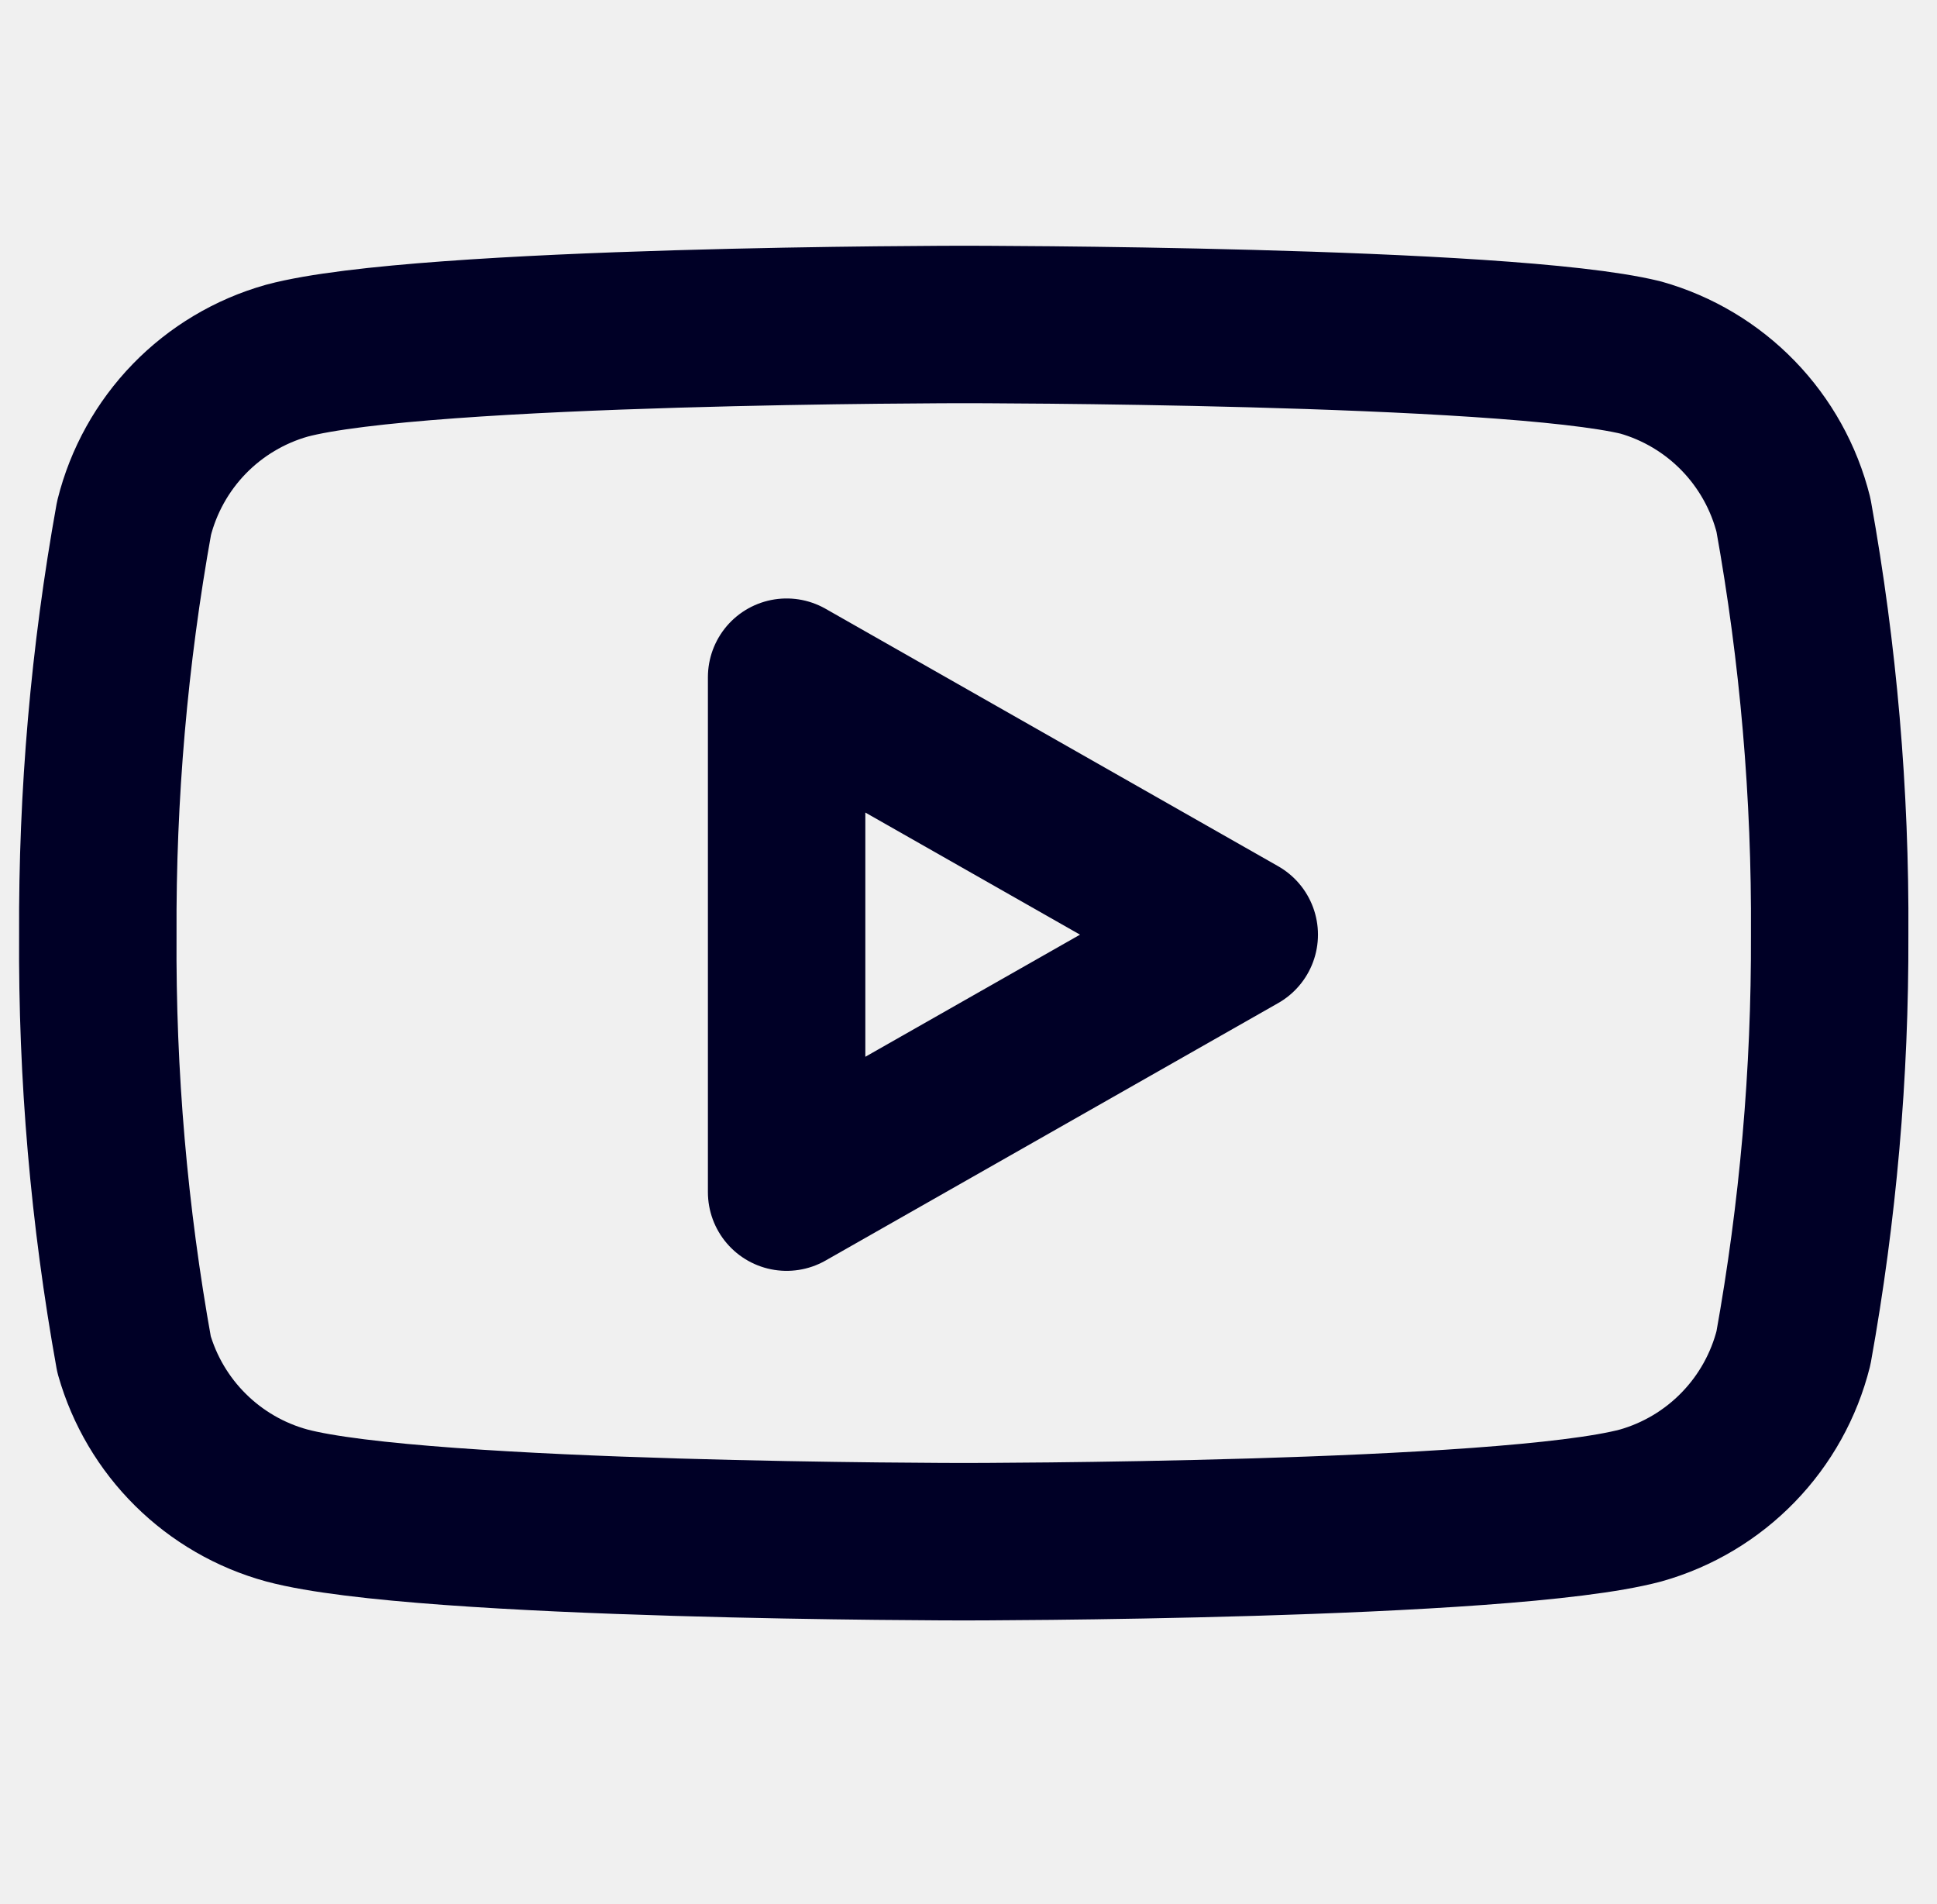
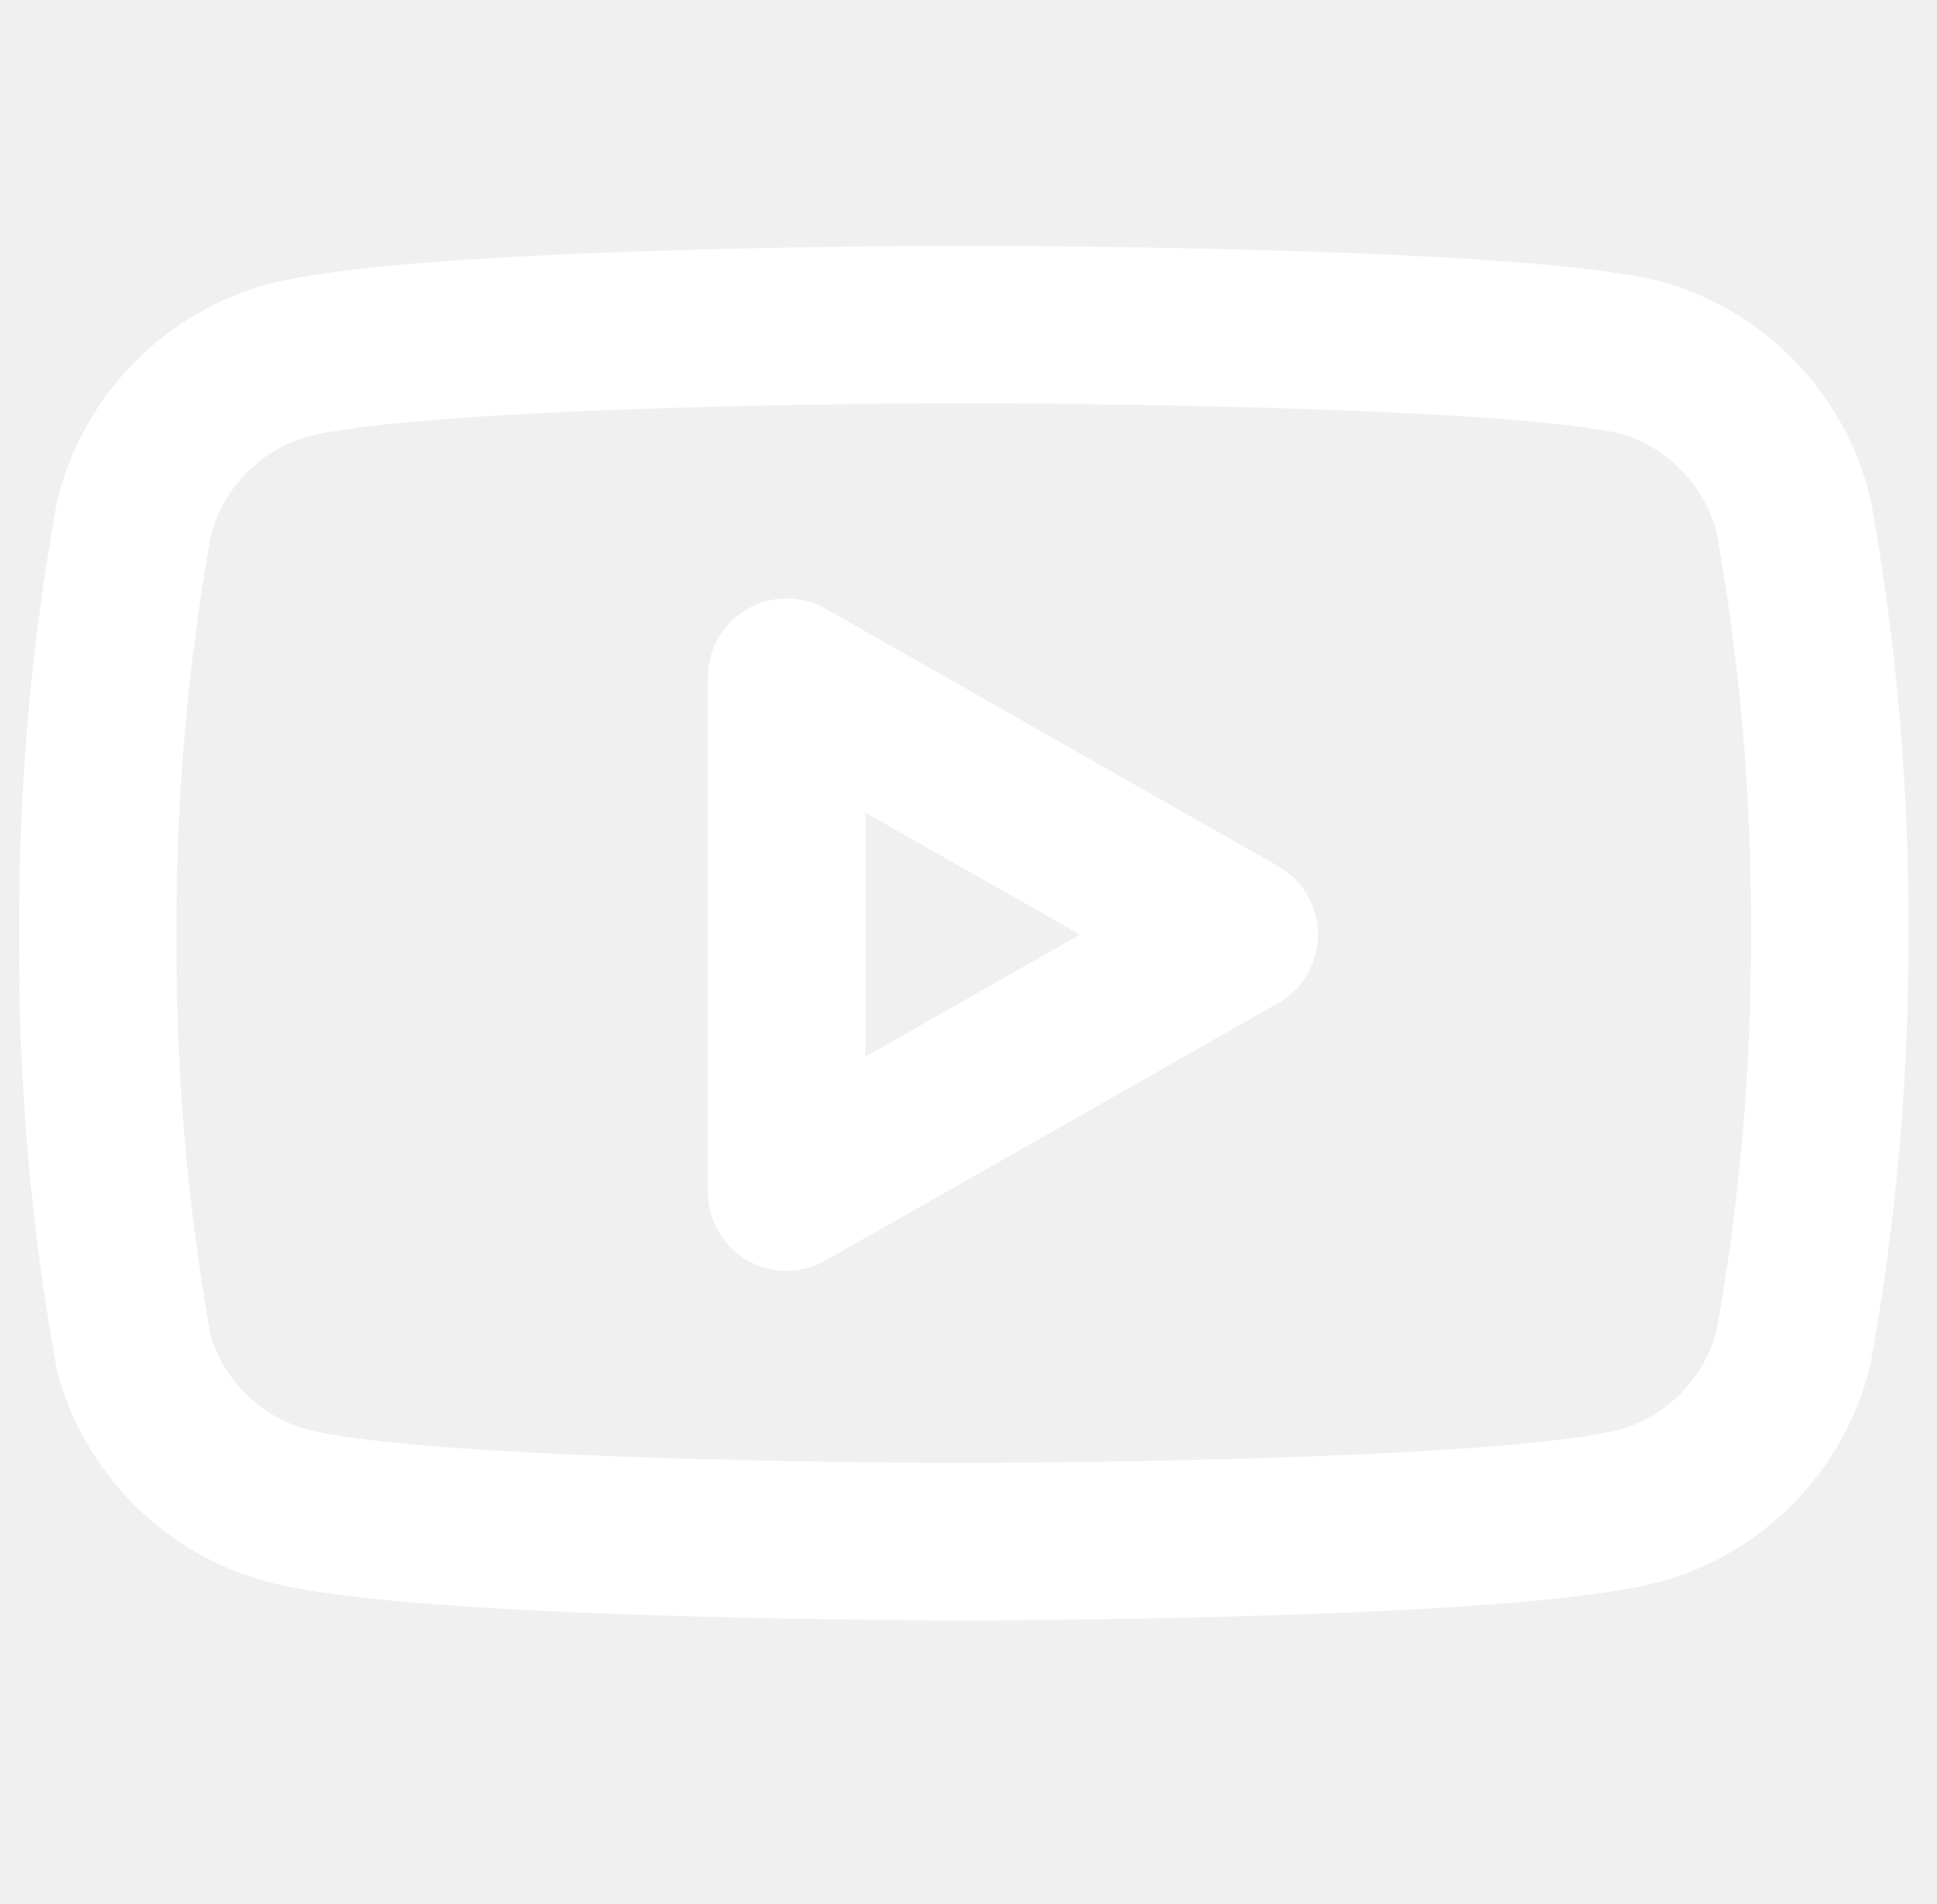
<svg xmlns="http://www.w3.org/2000/svg" width="58" height="57" viewBox="0 0 58 57" fill="none">
  <g clip-path="url(#clip0_1017_1131)">
-     <path d="M53.702 15.419C53.421 14.3 52.851 13.275 52.048 12.447C51.245 11.619 50.238 11.018 49.129 10.704C45.074 9.714 28.857 9.714 28.857 9.714C28.857 9.714 12.64 9.714 8.586 10.799C7.476 11.113 6.469 11.714 5.666 12.541C4.863 13.369 4.293 14.394 4.013 15.513C3.271 19.627 2.908 23.801 2.929 27.982C2.902 32.194 3.265 36.4 4.013 40.546C4.322 41.63 4.905 42.616 5.706 43.408C6.507 44.201 7.499 44.774 8.586 45.071C12.64 46.156 28.857 46.156 28.857 46.156C28.857 46.156 45.074 46.156 49.129 45.071C50.238 44.758 51.245 44.156 52.048 43.328C52.851 42.501 53.421 41.476 53.702 40.357C54.438 36.274 54.801 32.132 54.786 27.982C54.812 23.77 54.449 19.564 53.702 15.419V15.419Z" stroke="#000026" stroke-width="4.714" stroke-linecap="round" stroke-linejoin="round" />
-     <path d="M23.554 35.69L37.107 27.982L23.554 20.274V35.69Z" stroke="#000026" stroke-width="4.714" stroke-linecap="round" stroke-linejoin="round" />
+     <path d="M53.702 15.419C53.421 14.3 52.851 13.275 52.048 12.447C51.245 11.619 50.238 11.018 49.129 10.704C45.074 9.714 28.857 9.714 28.857 9.714C28.857 9.714 12.64 9.714 8.586 10.799C7.476 11.113 6.469 11.714 5.666 12.541C4.863 13.369 4.293 14.394 4.013 15.513C3.271 19.627 2.908 23.801 2.929 27.982C2.902 32.194 3.265 36.4 4.013 40.546C4.322 41.63 4.905 42.616 5.706 43.408C6.507 44.201 7.499 44.774 8.586 45.071C12.64 46.156 28.857 46.156 28.857 46.156C28.857 46.156 45.074 46.156 49.129 45.071C50.238 44.758 51.245 44.156 52.048 43.328C52.851 42.501 53.421 41.476 53.702 40.357C54.438 36.274 54.801 32.132 54.786 27.982C54.812 23.77 54.449 19.564 53.702 15.419V15.419Z" stroke="white" stroke-width="4.714" stroke-linecap="round" stroke-linejoin="round" />
+     <path d="M23.554 35.69L37.107 27.982L23.554 20.274V35.69Z" stroke="white" stroke-width="4.714" stroke-linecap="round" stroke-linejoin="round" />
  </g>
  <defs>
    <clipPath id="clip0_1017_1131">
      <rect width="56.571" height="56.571" fill="white" transform="translate(0.571411 0.285706)" />
    </clipPath>
  </defs>
</svg>
